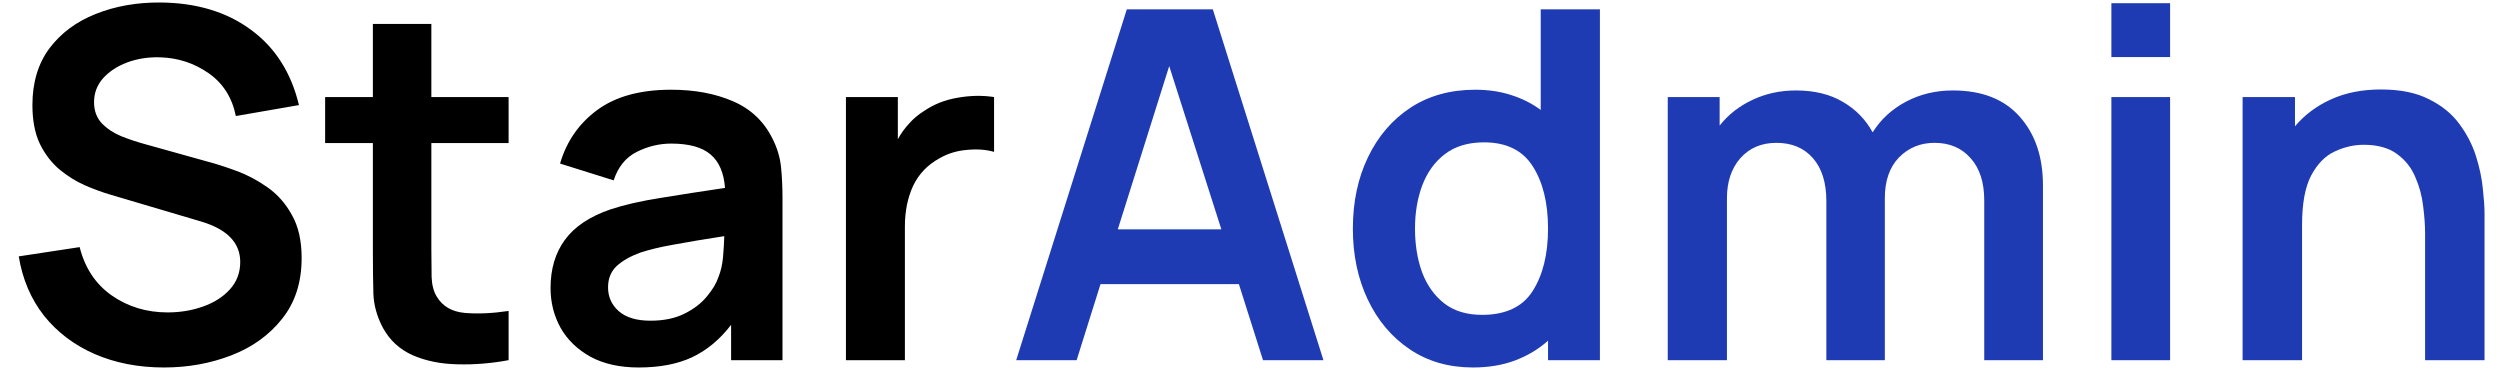
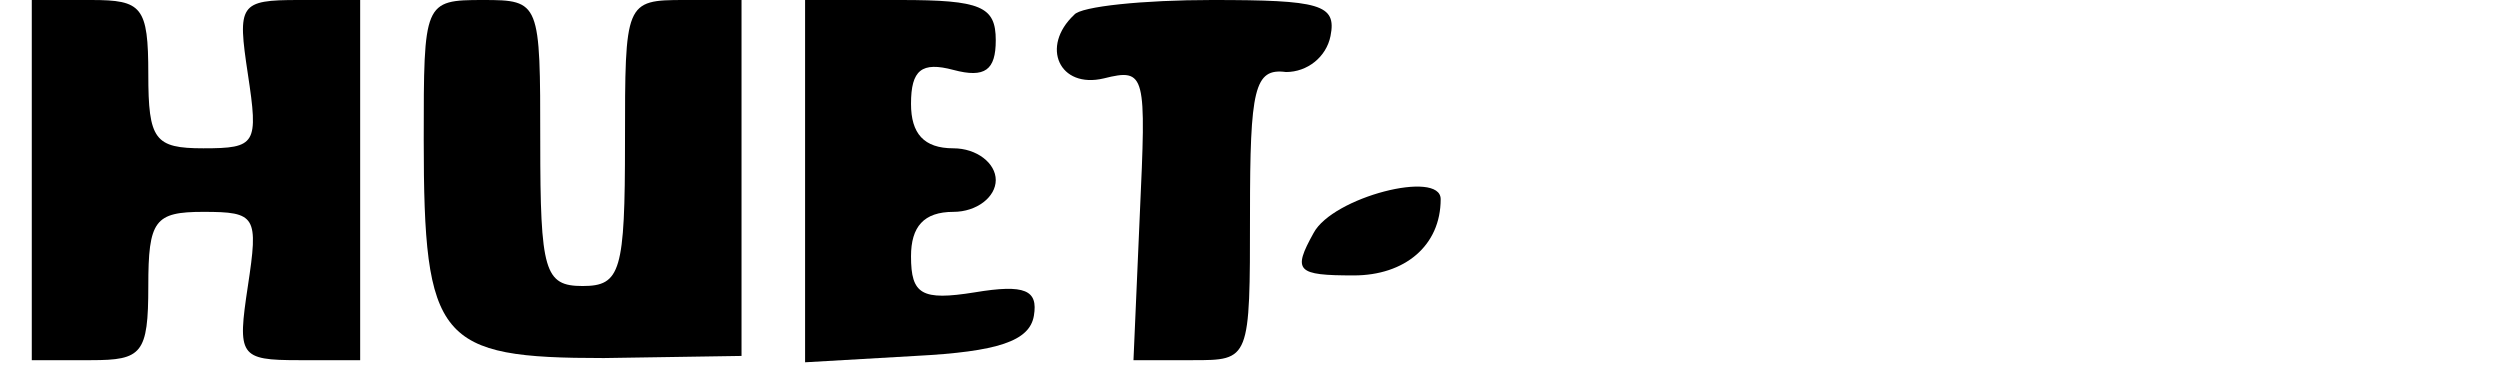
- <svg xmlns="http://www.w3.org/2000/svg" width="118" height="18" viewBox="0 0 118 18" fill="none">
-   <path d="M7.739 17.345C8.874 17.345 9.936 17.153 10.925 16.77C11.914 16.387 12.711 15.812 13.317 15.045C13.93 14.278 14.237 13.324 14.237 12.181C14.237 11.361 14.084 10.683 13.777 10.146C13.478 9.602 13.091 9.165 12.616 8.835C12.148 8.505 11.661 8.248 11.155 8.065C10.657 7.88 10.204 7.735 9.798 7.628L6.831 6.8C6.463 6.7 6.095 6.577 5.727 6.431C5.359 6.278 5.052 6.075 4.807 5.822C4.562 5.561 4.439 5.228 4.439 4.822C4.439 4.392 4.581 4.016 4.864 3.695C5.156 3.373 5.535 3.123 6.003 2.947C6.478 2.771 6.992 2.69 7.544 2.705C8.395 2.728 9.162 2.978 9.844 3.453C10.526 3.928 10.956 4.603 11.132 5.477L14.111 4.96C13.742 3.426 12.987 2.242 11.845 1.406C10.703 0.563 9.28 0.133 7.579 0.118C6.459 0.11 5.439 0.29 4.519 0.658C3.607 1.019 2.879 1.559 2.334 2.28C1.798 3.001 1.53 3.894 1.53 4.96C1.53 5.688 1.648 6.301 1.886 6.8C2.131 7.29 2.442 7.693 2.817 8.007C3.201 8.321 3.603 8.57 4.025 8.755C4.454 8.938 4.853 9.084 5.221 9.191L9.499 10.457C10.726 10.825 11.339 11.461 11.339 12.366C11.339 12.871 11.174 13.305 10.845 13.665C10.523 14.018 10.101 14.286 9.579 14.47C9.058 14.654 8.502 14.746 7.912 14.746C6.915 14.746 6.034 14.478 5.267 13.941C4.508 13.404 4.006 12.645 3.76 11.664L0.885 12.101C1.062 13.182 1.46 14.117 2.082 14.907C2.71 15.689 3.507 16.291 4.473 16.712C5.447 17.134 6.536 17.345 7.739 17.345ZM24.006 17V14.677C23.231 14.792 22.541 14.823 21.936 14.769C21.33 14.715 20.889 14.459 20.613 13.998C20.468 13.761 20.387 13.454 20.372 13.079C20.364 12.695 20.36 12.258 20.36 11.768V6.753H24.006V4.58H20.36V1.13H17.6V4.58H15.346V6.753H17.6V11.928C17.6 12.642 17.608 13.278 17.623 13.838C17.639 14.389 17.788 14.934 18.072 15.47C18.394 16.061 18.865 16.494 19.486 16.77C20.107 17.038 20.809 17.18 21.591 17.195C22.38 17.218 23.185 17.153 24.006 17ZM30.149 17.345C31.138 17.345 31.978 17.184 32.668 16.862C33.366 16.532 33.979 16.023 34.508 15.332V17H36.934V9.376C36.934 8.839 36.911 8.344 36.865 7.892C36.819 7.432 36.685 6.984 36.463 6.546C36.057 5.726 35.432 5.136 34.588 4.776C33.753 4.415 32.783 4.235 31.679 4.235C30.222 4.235 29.061 4.553 28.194 5.189C27.328 5.826 26.742 6.669 26.435 7.72L28.965 8.513C29.172 7.877 29.536 7.428 30.057 7.168C30.579 6.907 31.119 6.777 31.679 6.777C32.522 6.777 33.143 6.949 33.542 7.294C33.941 7.631 34.167 8.156 34.22 8.87C33.132 9.03 32.12 9.188 31.184 9.341C30.257 9.487 29.467 9.667 28.815 9.882C27.834 10.219 27.117 10.698 26.665 11.319C26.213 11.932 25.986 12.691 25.986 13.596C25.986 14.278 26.144 14.903 26.458 15.47C26.78 16.038 27.251 16.494 27.872 16.839C28.493 17.176 29.252 17.345 30.149 17.345ZM30.701 15.137C30.05 15.137 29.551 14.988 29.206 14.688C28.869 14.389 28.7 14.014 28.7 13.562C28.7 13.155 28.831 12.825 29.091 12.572C29.36 12.319 29.732 12.105 30.207 11.928C30.644 11.783 31.169 11.656 31.782 11.549C32.396 11.434 33.197 11.3 34.186 11.146C34.178 11.438 34.159 11.764 34.128 12.124C34.098 12.477 34.025 12.795 33.91 13.079C33.818 13.362 33.638 13.665 33.369 13.987C33.109 14.309 32.756 14.581 32.311 14.803C31.867 15.026 31.33 15.137 30.701 15.137ZM39.928 17H42.711V10.687C42.711 9.966 42.842 9.326 43.102 8.766C43.371 8.206 43.788 7.773 44.356 7.466C44.739 7.244 45.169 7.114 45.644 7.075C46.119 7.029 46.545 7.06 46.92 7.168V4.58C46.361 4.496 45.786 4.507 45.195 4.614C44.605 4.714 44.08 4.921 43.62 5.236C43.359 5.396 43.125 5.592 42.918 5.822C42.711 6.044 42.531 6.293 42.378 6.569V4.58H39.928V17Z" fill="black" />
-   <path d="M47.965 17H50.817L51.944 13.412H58.476L59.614 17H62.466L57.245 0.44H53.186L47.965 17ZM52.76 10.825L55.187 3.119L57.648 10.825H52.76ZM69.525 17.345C70.261 17.345 70.924 17.234 71.514 17.012C72.105 16.789 72.622 16.479 73.067 16.08V17H75.516V0.44H72.722V5.189C72.308 4.883 71.844 4.649 71.331 4.488C70.817 4.319 70.249 4.235 69.629 4.235C68.456 4.235 67.436 4.519 66.57 5.086C65.711 5.653 65.044 6.431 64.569 7.42C64.093 8.409 63.855 9.533 63.855 10.79C63.855 12.032 64.089 13.148 64.557 14.136C65.025 15.126 65.684 15.908 66.535 16.483C67.386 17.058 68.383 17.345 69.525 17.345ZM69.951 14.861C69.23 14.861 68.636 14.681 68.168 14.32C67.7 13.953 67.352 13.462 67.121 12.848C66.899 12.235 66.788 11.549 66.788 10.79C66.788 10.039 66.903 9.356 67.133 8.743C67.371 8.122 67.727 7.631 68.203 7.271C68.686 6.903 69.299 6.719 70.043 6.719C71.1 6.719 71.867 7.095 72.343 7.846C72.826 8.597 73.067 9.579 73.067 10.79C73.067 11.994 72.826 12.975 72.343 13.734C71.867 14.485 71.07 14.861 69.951 14.861ZM78.718 17H81.512V9.352C81.512 8.578 81.723 7.949 82.145 7.466C82.574 6.984 83.141 6.742 83.847 6.742C84.575 6.742 85.15 6.984 85.572 7.466C85.993 7.949 86.204 8.624 86.204 9.491V17H88.964V9.352C88.964 8.532 89.187 7.892 89.631 7.432C90.084 6.972 90.643 6.742 91.31 6.742C92.023 6.742 92.591 6.984 93.012 7.466C93.442 7.942 93.656 8.605 93.656 9.456V17H96.428V8.755C96.428 7.405 96.06 6.32 95.324 5.5C94.596 4.68 93.545 4.269 92.173 4.269C91.368 4.269 90.632 4.446 89.965 4.798C89.298 5.151 88.773 5.634 88.389 6.247C88.06 5.642 87.592 5.163 86.986 4.81C86.381 4.45 85.641 4.269 84.767 4.269C84.023 4.269 83.337 4.419 82.708 4.718C82.087 5.009 81.574 5.412 81.167 5.926V4.58H78.718V17ZM99.657 2.694H102.429V0.152H99.657V2.694ZM99.657 17H102.429V4.58H99.657V17ZM105.851 17H108.657V10.617C108.657 9.613 108.799 8.839 109.082 8.294C109.374 7.742 109.742 7.363 110.186 7.156C110.639 6.941 111.099 6.834 111.566 6.834C112.226 6.834 112.751 6.98 113.142 7.271C113.533 7.555 113.82 7.919 114.004 8.364C114.196 8.8 114.319 9.257 114.372 9.732C114.434 10.207 114.464 10.637 114.464 11.02V17H117.27V10.066C117.27 9.774 117.243 9.387 117.19 8.904C117.144 8.421 117.036 7.911 116.868 7.375C116.699 6.838 116.438 6.332 116.086 5.856C115.733 5.373 115.254 4.982 114.648 4.684C114.05 4.377 113.295 4.223 112.383 4.223C111.486 4.223 110.696 4.381 110.014 4.695C109.339 5.002 108.776 5.423 108.323 5.96V4.58H105.851V17Z" fill="#1F3BB3" />
+ <svg xmlns="http://www.w3.org/2000/svg" version="1.0" width="118pt" height="18pt" viewBox="0 0 118 18" preserveAspectRatio="xMidYMid meet">
+   <g transform="translate(0,18) scale(0.1,-0.1)" fill="#000000" stroke="none">
+     <path d="M15 95 l0 -85 28 0 c24 0 27 3 27 35 0 31 3 35 26 35 25 0 26 -2 21 -35 -5 -33 -4 -35 24 -35 l29 0 0 85 0 85 -29 0 c-28 0 -29 -2 -24 -35 5 -33 4 -35 -21 -35 -23 0 -26 4 -26 35 0 32 -3 35 -27 35 l-28 0 0 -85z" />
+     <path d="M200 114 c0 -95 7 -103 85 -103 l65 1 0 84 0 84 -27 0 c-28 0 -28 -1 -28 -67 0 -61 -2 -68 -20 -68 -18 0 -20 7 -20 68 0 66 0 67 -27 67 -28 0 -28 -1 -28 -66z" />
+     <path d="M380 94 l0 -85 52 3 c39 2 54 7 56 19 2 12 -4 15 -28 11 -25 -4 -30 -1 -30 17 0 14 6 21 20 21 11 0 20 7 20 15 0 8 -9 15 -20 15 -14 0 -20 7 -20 21 0 16 5 20 20 16 15 -4 20 0 20 14 0 16 -7 19 -45 19 l-45 0 0 -86z" />
+     <path d="M507 173 c-16 -15 -7 -35 14 -30 20 5 20 2 17 -64 l-3 -69 28 0 c27 0 27 0 27 69 0 59 2 69 17 67 10 0 19 7 21 17 3 15 -5 17 -56 17 -32 0 -62 -3 -65 -7z" />
+     <path d="M620 70 c-10 -18 -8 -20 19 -20 24 0 41 14 41 36 0 14 -51 1 -60 -16z" />
+   </g>
</svg>
